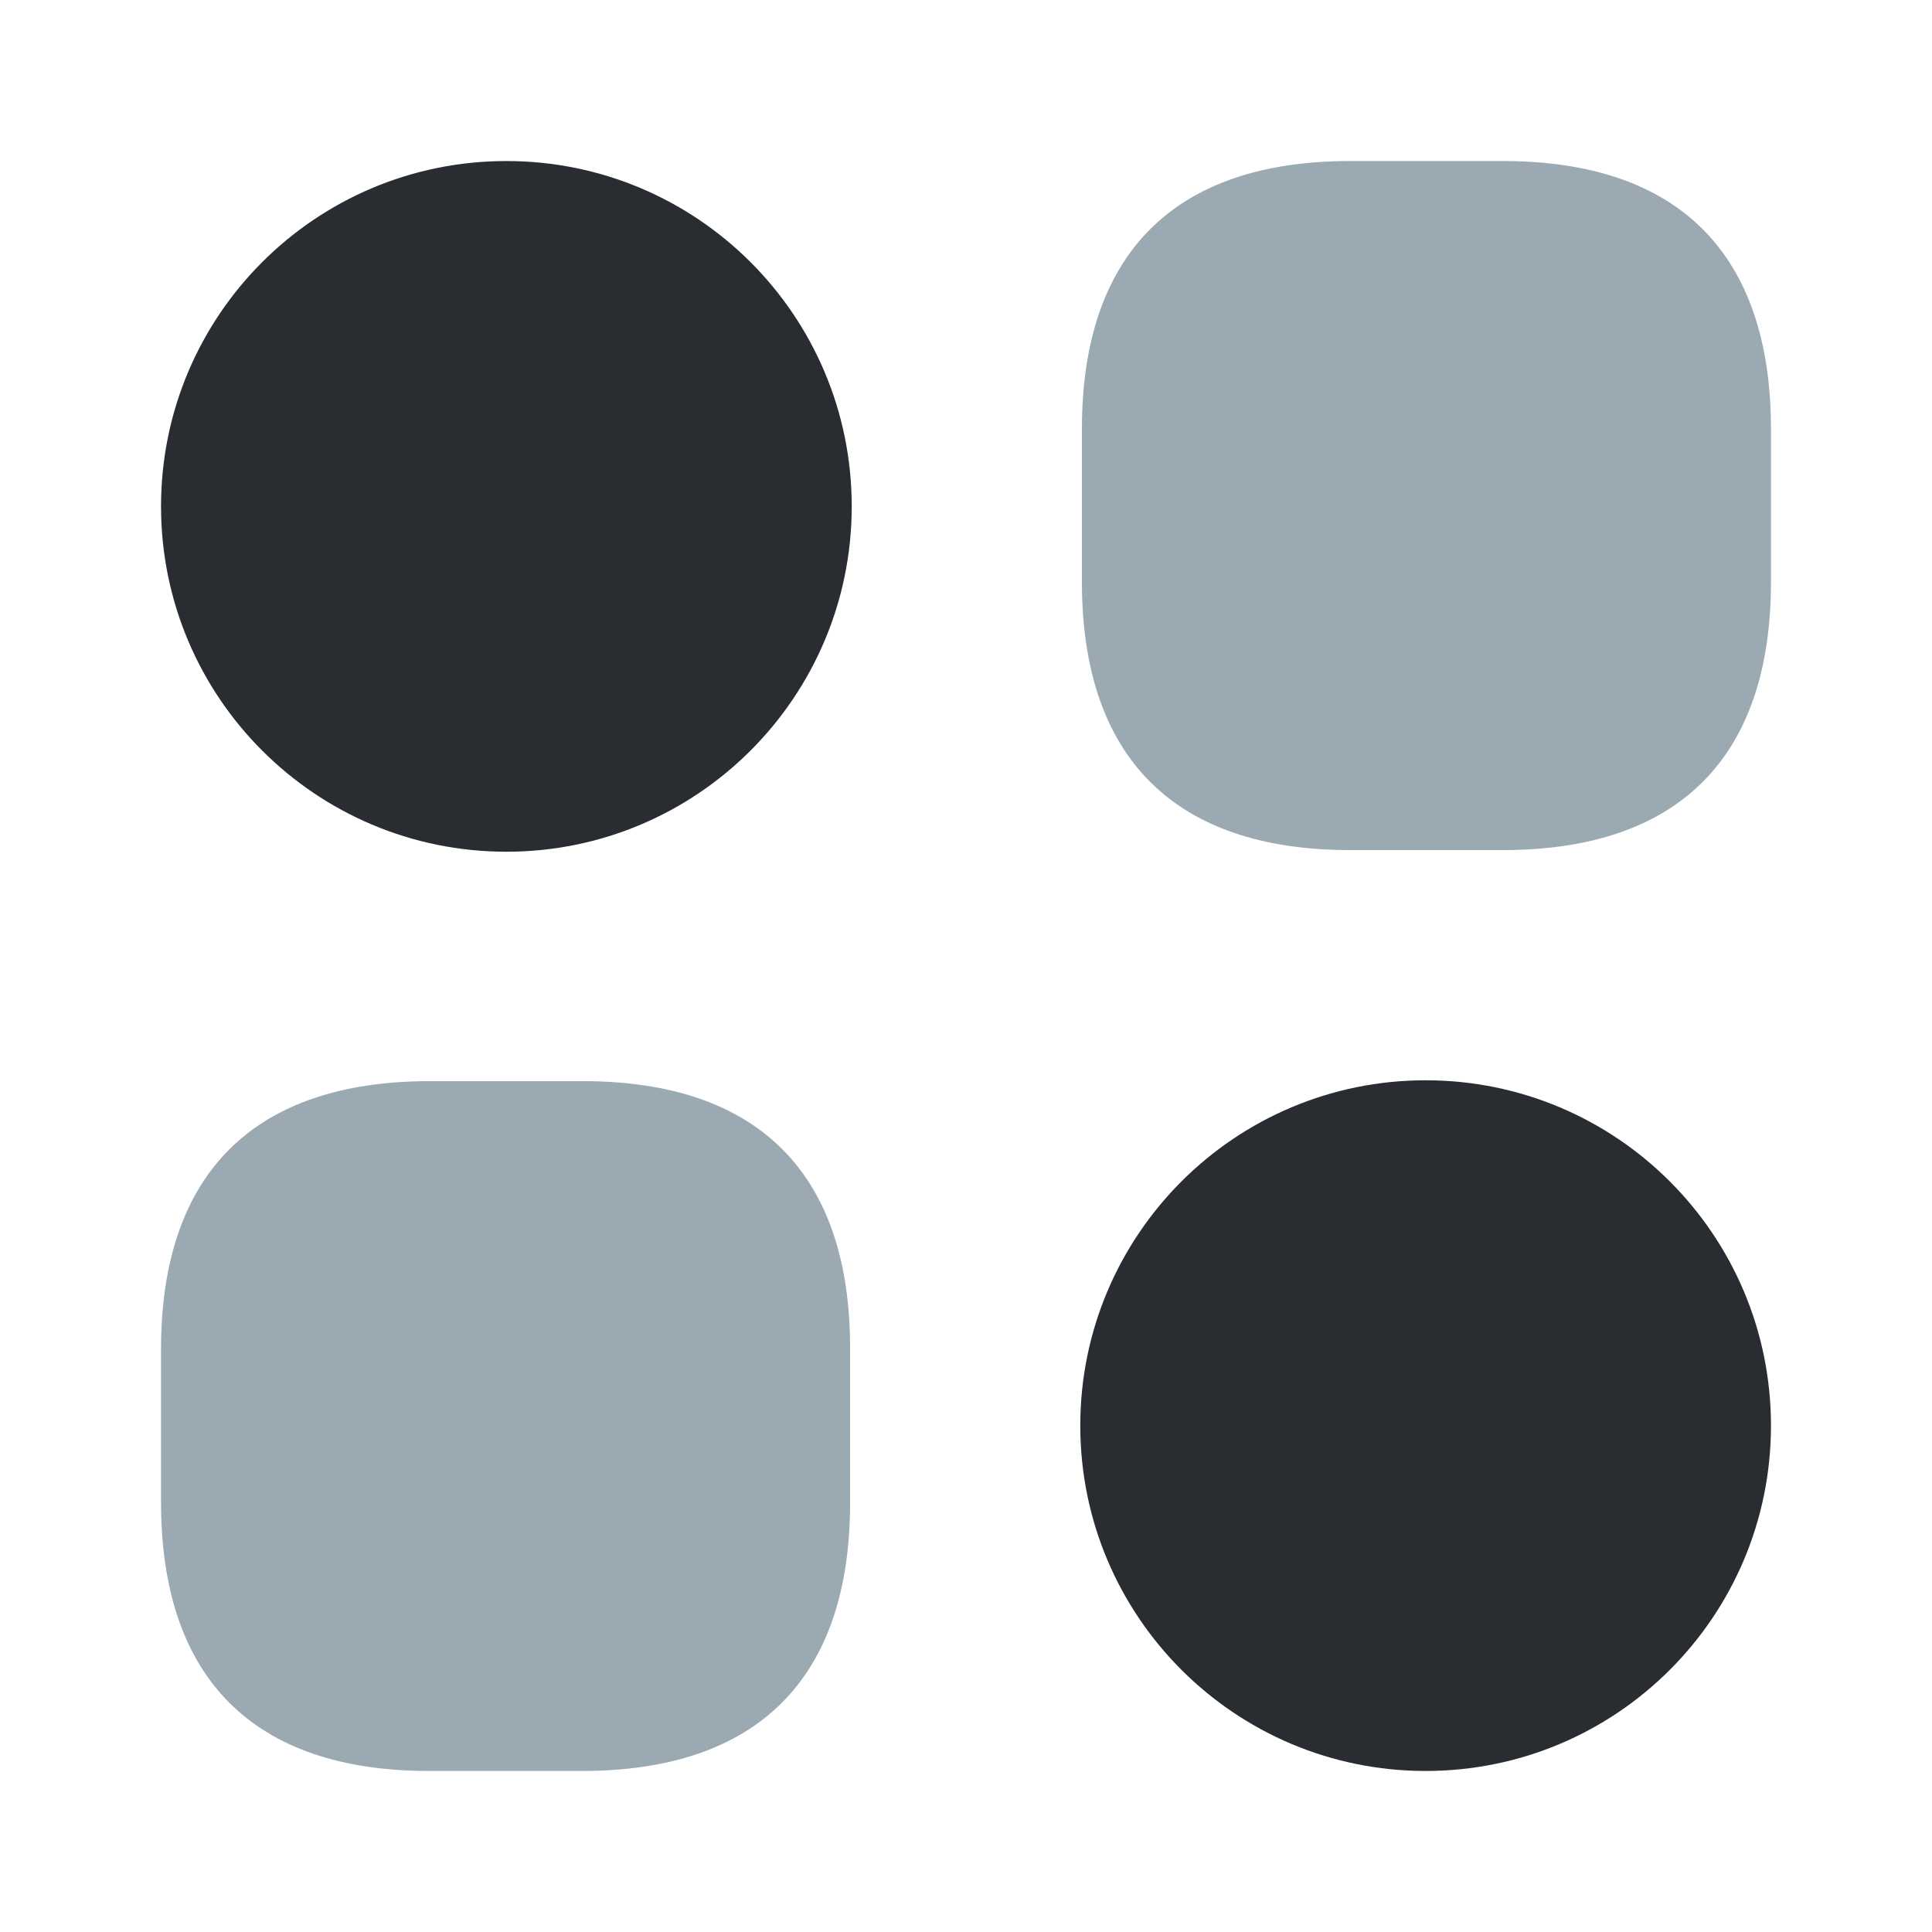
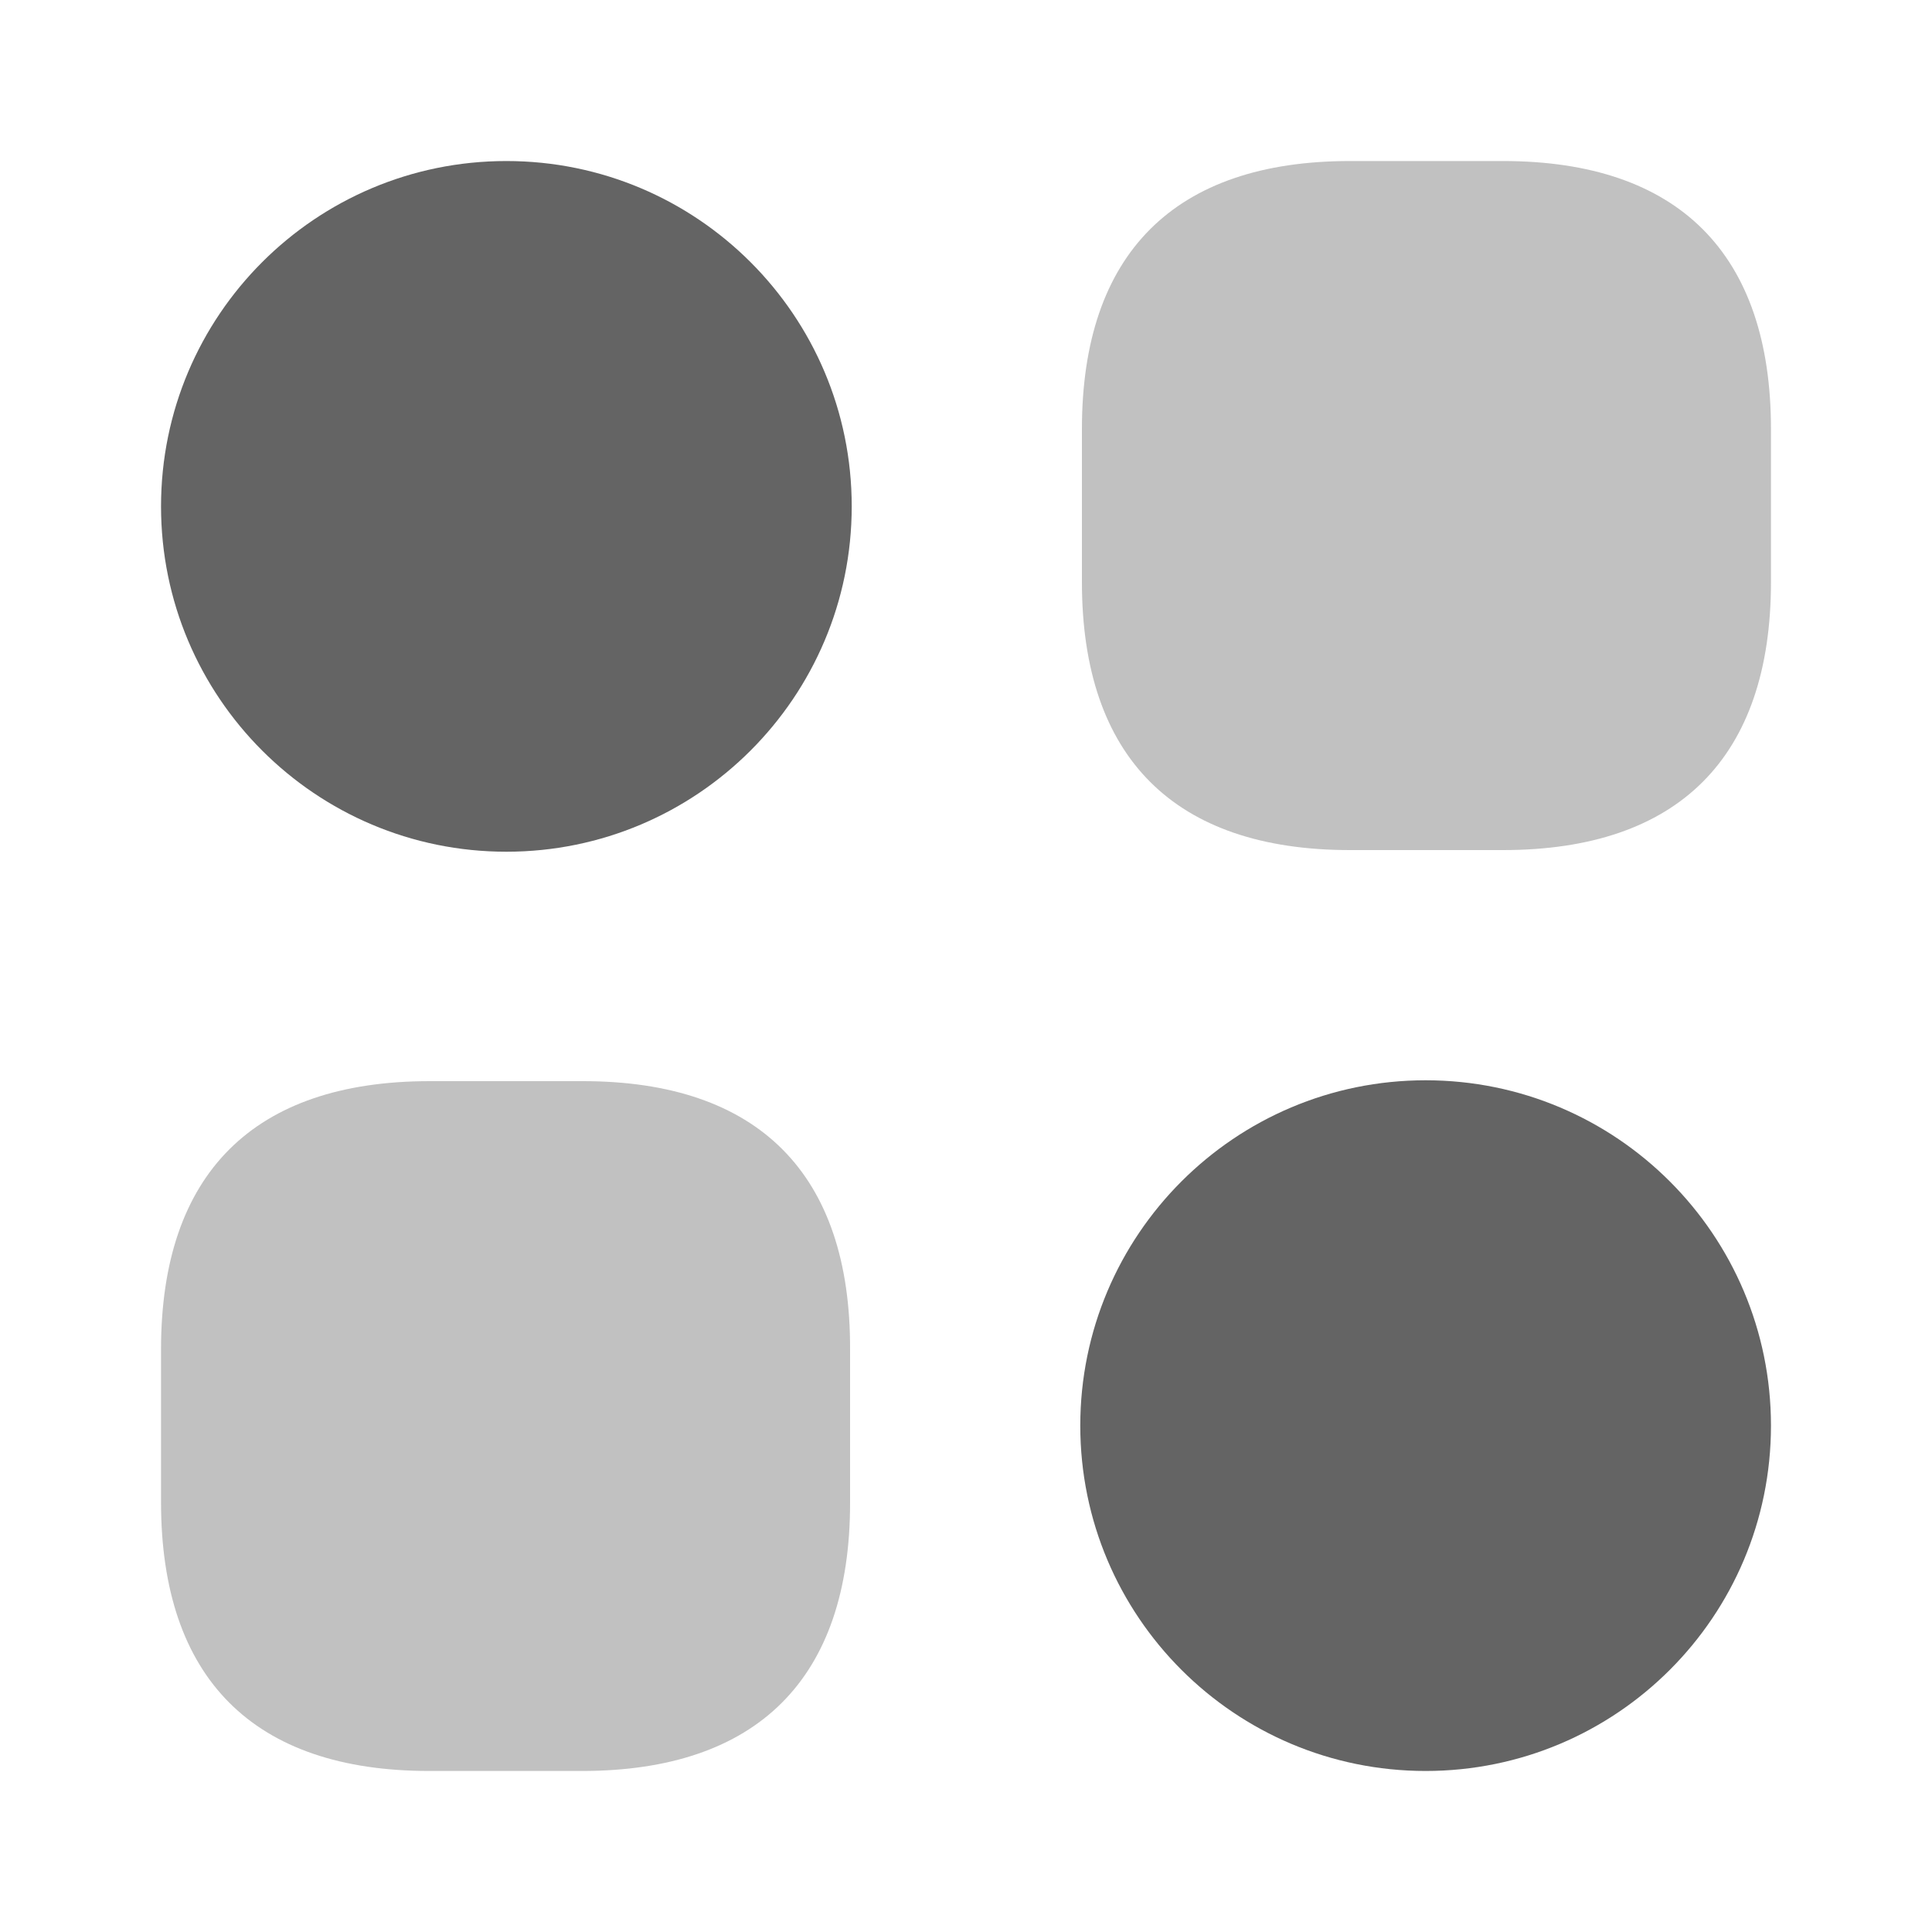
<svg xmlns="http://www.w3.org/2000/svg" width="20" height="20" viewBox="0 0 20 20" fill="none">
-   <path opacity="0.4" d="M15.558 1.667H13.975C12.158 1.667 11.2 2.625 11.2 4.442V6.025C11.2 7.842 12.158 8.8 13.975 8.8H15.558C17.375 8.8 18.333 7.842 18.333 6.025V4.442C18.333 2.625 17.375 1.667 15.558 1.667Z" fill="#052941" />
-   <path opacity="0.4" d="M6.033 11.192H4.45C2.625 11.192 1.667 12.15 1.667 13.967V15.55C1.667 17.375 2.625 18.333 4.442 18.333H6.025C7.842 18.333 8.8 17.375 8.8 15.558V13.975C8.808 12.15 7.85 11.192 6.033 11.192Z" fill="#052941" />
-   <path d="M5.242 8.817C7.216 8.817 8.817 7.216 8.817 5.242C8.817 3.267 7.216 1.667 5.242 1.667C3.267 1.667 1.667 3.267 1.667 5.242C1.667 7.216 3.267 8.817 5.242 8.817Z" fill="#292D32" />
-   <path d="M14.758 18.333C16.733 18.333 18.333 16.733 18.333 14.758C18.333 12.784 16.733 11.183 14.758 11.183C12.784 11.183 11.183 12.784 11.183 14.758C11.183 16.733 12.784 18.333 14.758 18.333Z" fill="#292D32" />
+   <path opacity="0.4" d="M15.558 1.667H13.975C12.158 1.667 11.2 2.625 11.2 4.442V6.025C11.2 7.842 12.158 8.8 13.975 8.8H15.558C17.375 8.8 18.333 7.842 18.333 6.025V4.442C18.333 2.625 17.375 1.667 15.558 1.667Z" fill="#646464" />
+   <path opacity="0.4" d="M6.033 11.192H4.45C2.625 11.192 1.667 12.15 1.667 13.967V15.55C1.667 17.375 2.625 18.333 4.442 18.333H6.025C7.842 18.333 8.8 17.375 8.8 15.558V13.975C8.808 12.15 7.85 11.192 6.033 11.192Z" fill="#646464" />
+   <path d="M5.242 8.817C7.216 8.817 8.817 7.216 8.817 5.242C8.817 3.267 7.216 1.667 5.242 1.667C3.267 1.667 1.667 3.267 1.667 5.242C1.667 7.216 3.267 8.817 5.242 8.817Z" fill="#646464" />
+   <path d="M14.758 18.333C16.733 18.333 18.333 16.733 18.333 14.758C18.333 12.784 16.733 11.183 14.758 11.183C12.784 11.183 11.183 12.784 11.183 14.758C11.183 16.733 12.784 18.333 14.758 18.333Z" fill="#646464" />
</svg>
